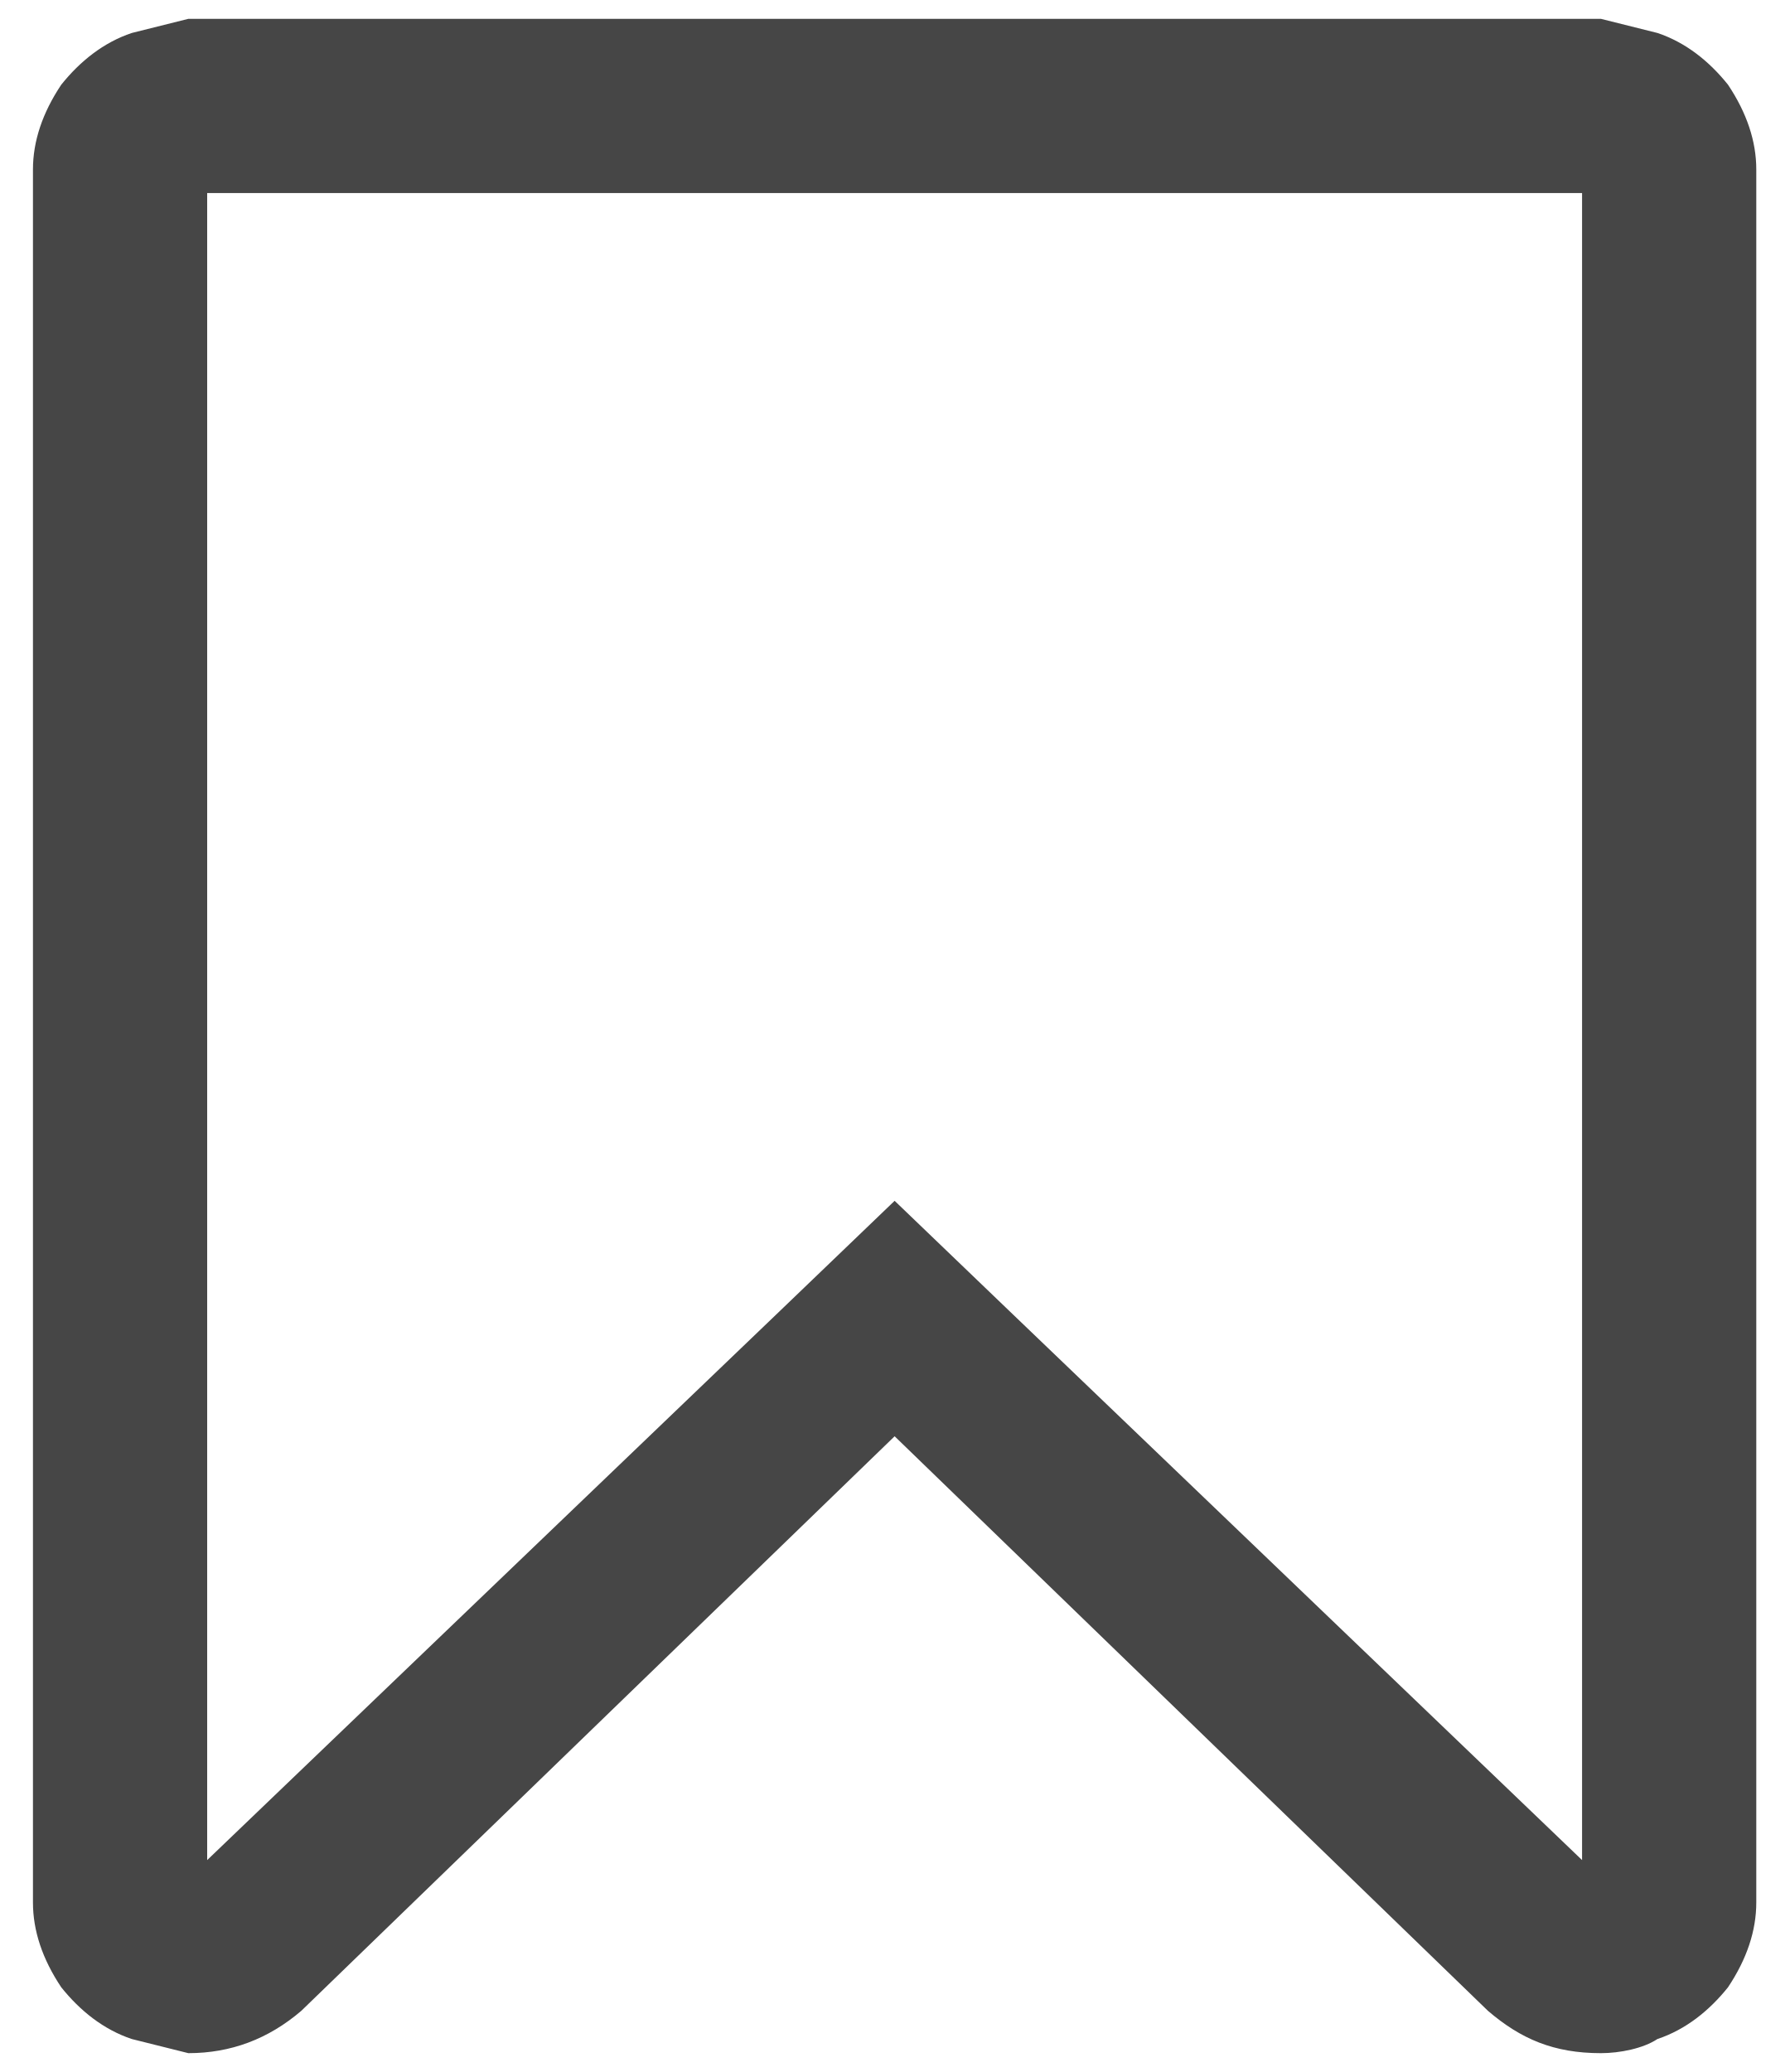
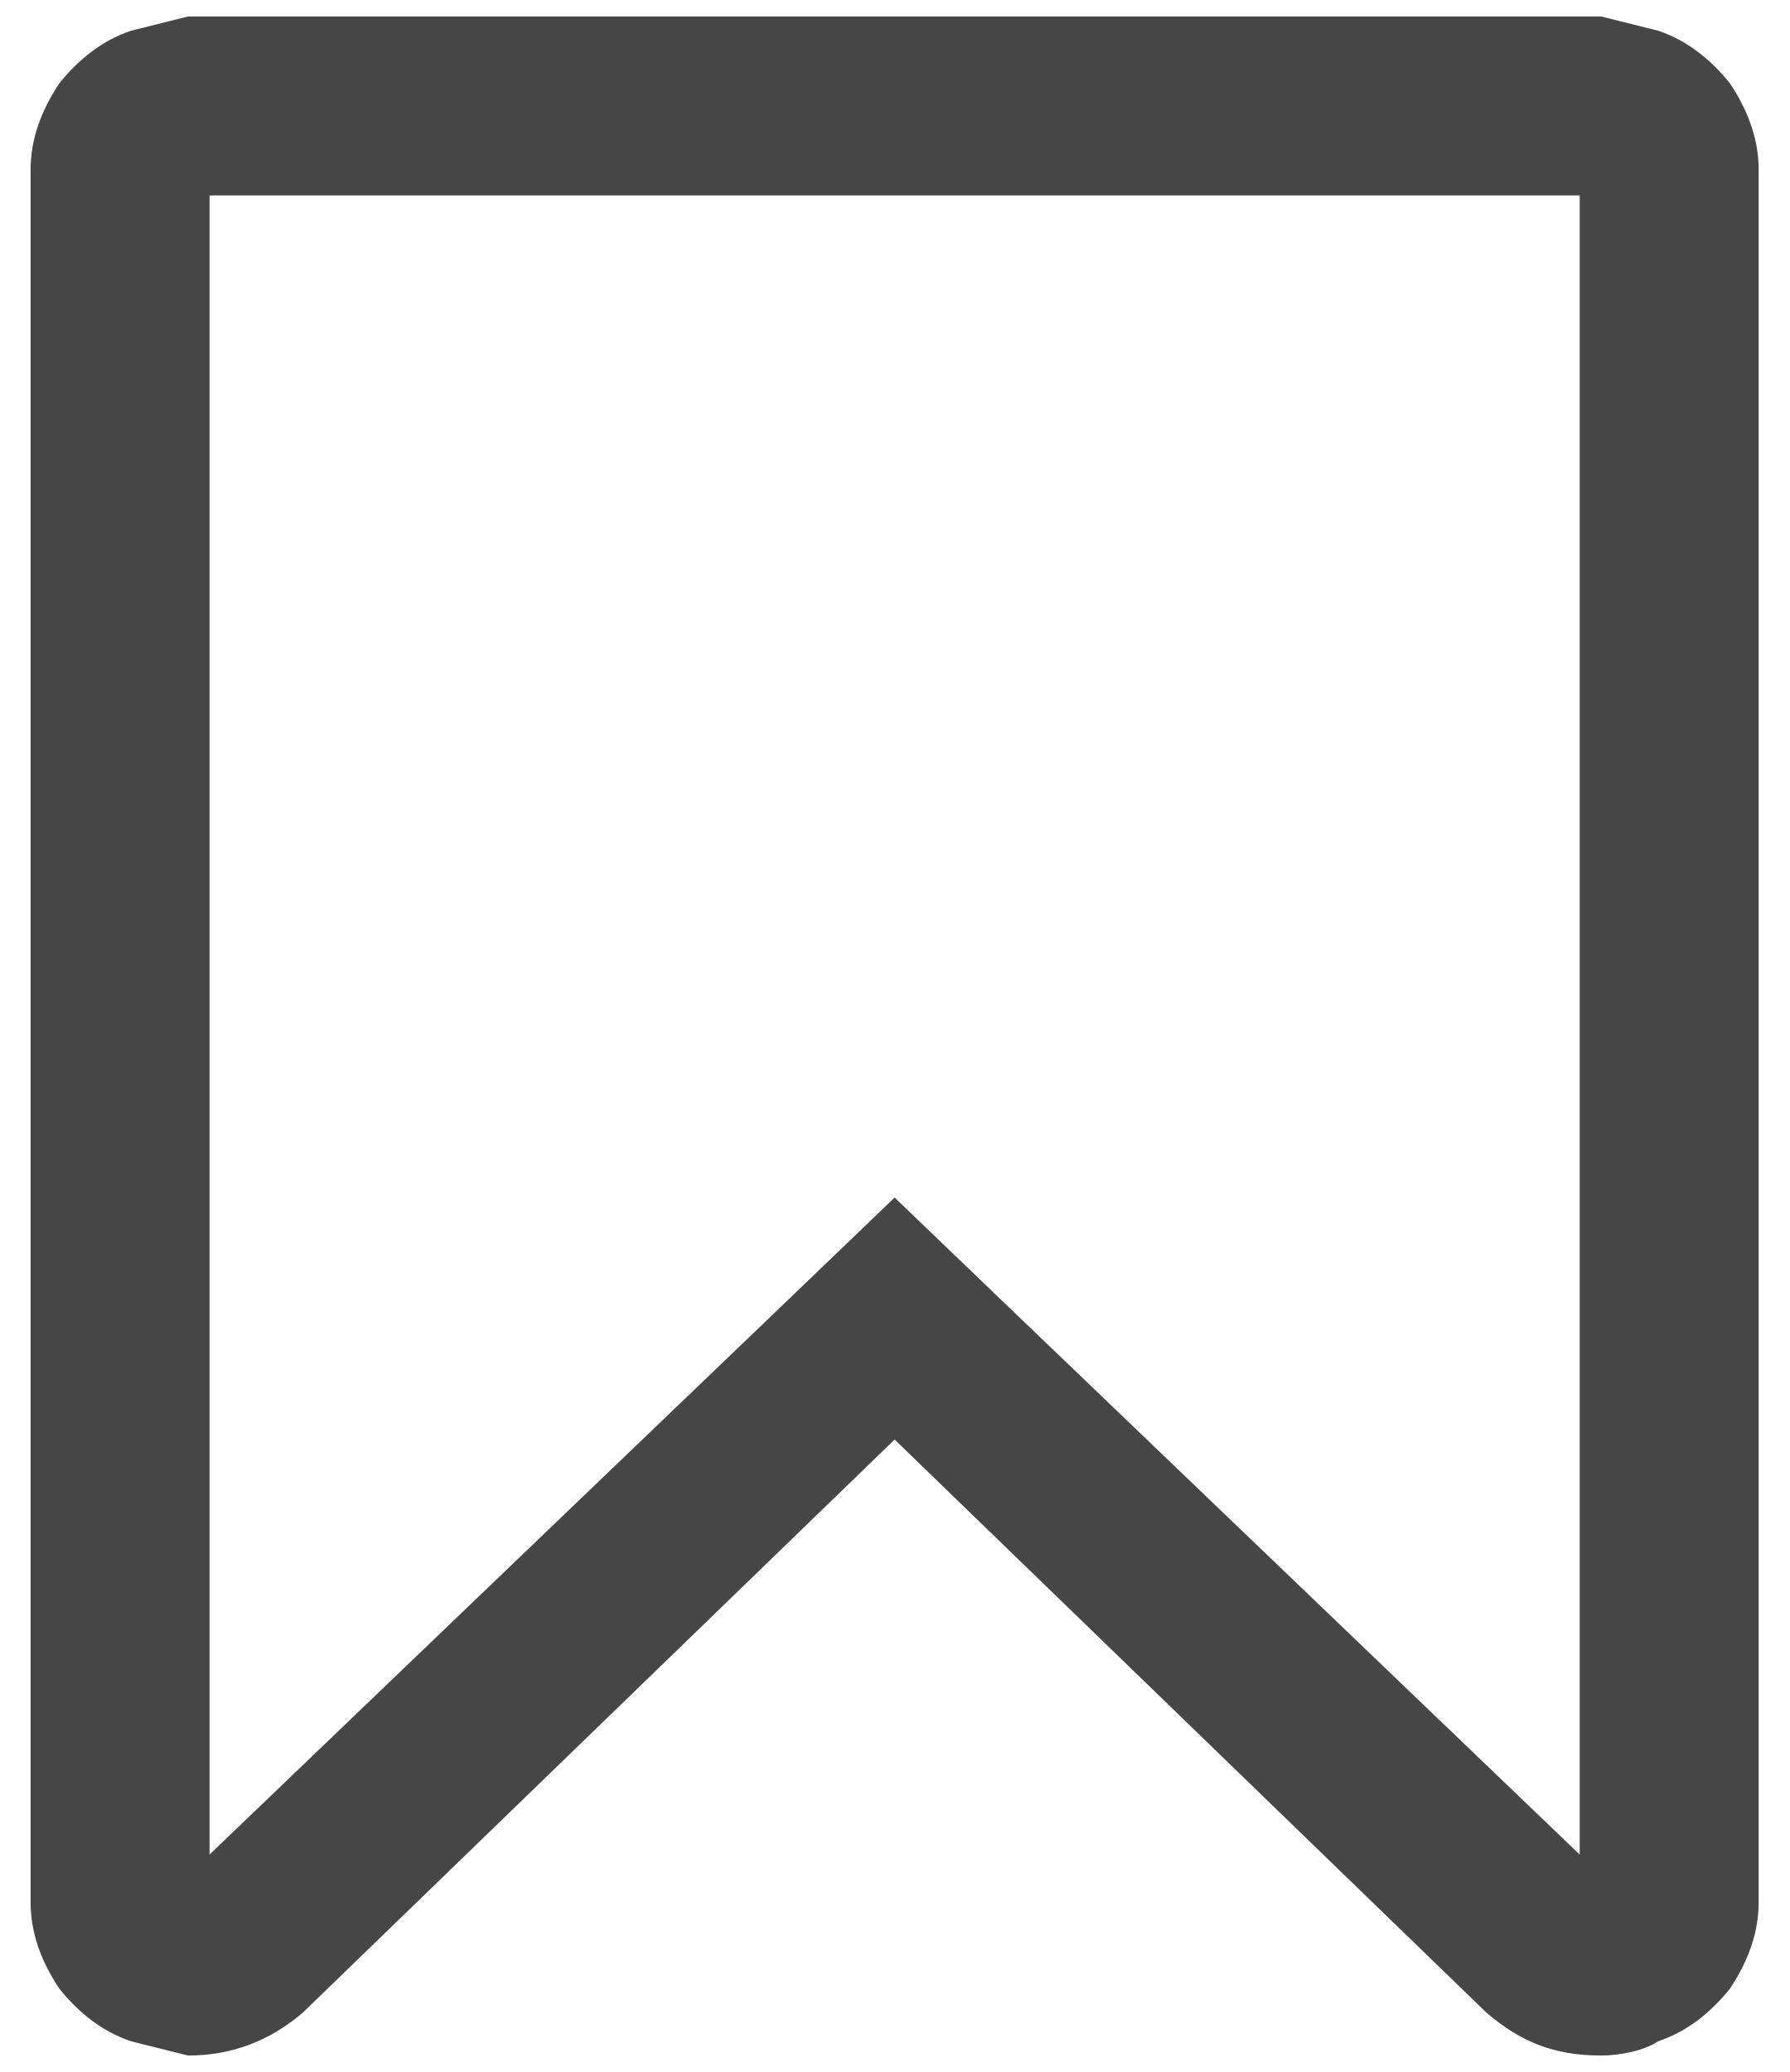
<svg xmlns="http://www.w3.org/2000/svg" version="1" viewBox="0 0 380 440">
-   <path d="M367 18c-4-5-9-9-15-11l-12-3H40L28 7c-6 2-11 6-15 11-4 6-6 12-6 18v368c0 6 2 12 6 18 4 5 9 9 15 11l12 3c9 0 17-3 24-9l126-122 126 122c7 6 14 9 24 9 4 0 9-1 12-3 6-2 11-6 15-11 4-6 6-12 6-18V36c0-6-2-12-6-18zm-31 377L215 279l-25-24-25 24L44 395V41h292v354z" fill="#464646" />
+   <path stroke="#464646" d="M367 18c-4-5-9-9-15-11l-12-3H40L28 7c-6 2-11 6-15 11-4 6-6 12-6 18v368c0 6 2 12 6 18 4 5 9 9 15 11l12 3c9 0 17-3 24-9l126-122 126 122c7 6 14 9 24 9 4 0 9-1 12-3 6-2 11-6 15-11 4-6 6-12 6-18V36c0-6-2-12-6-18zm-31 377L215 279l-25-24-25 24L44 395V41h292v354z" fill="#464646" />
</svg>
